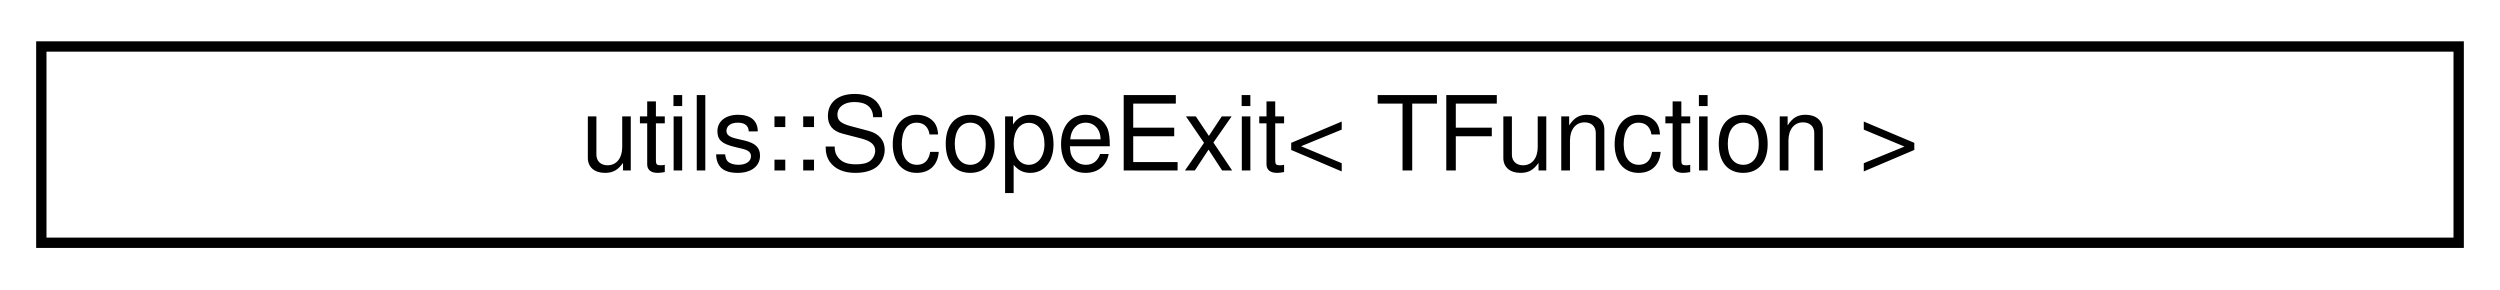
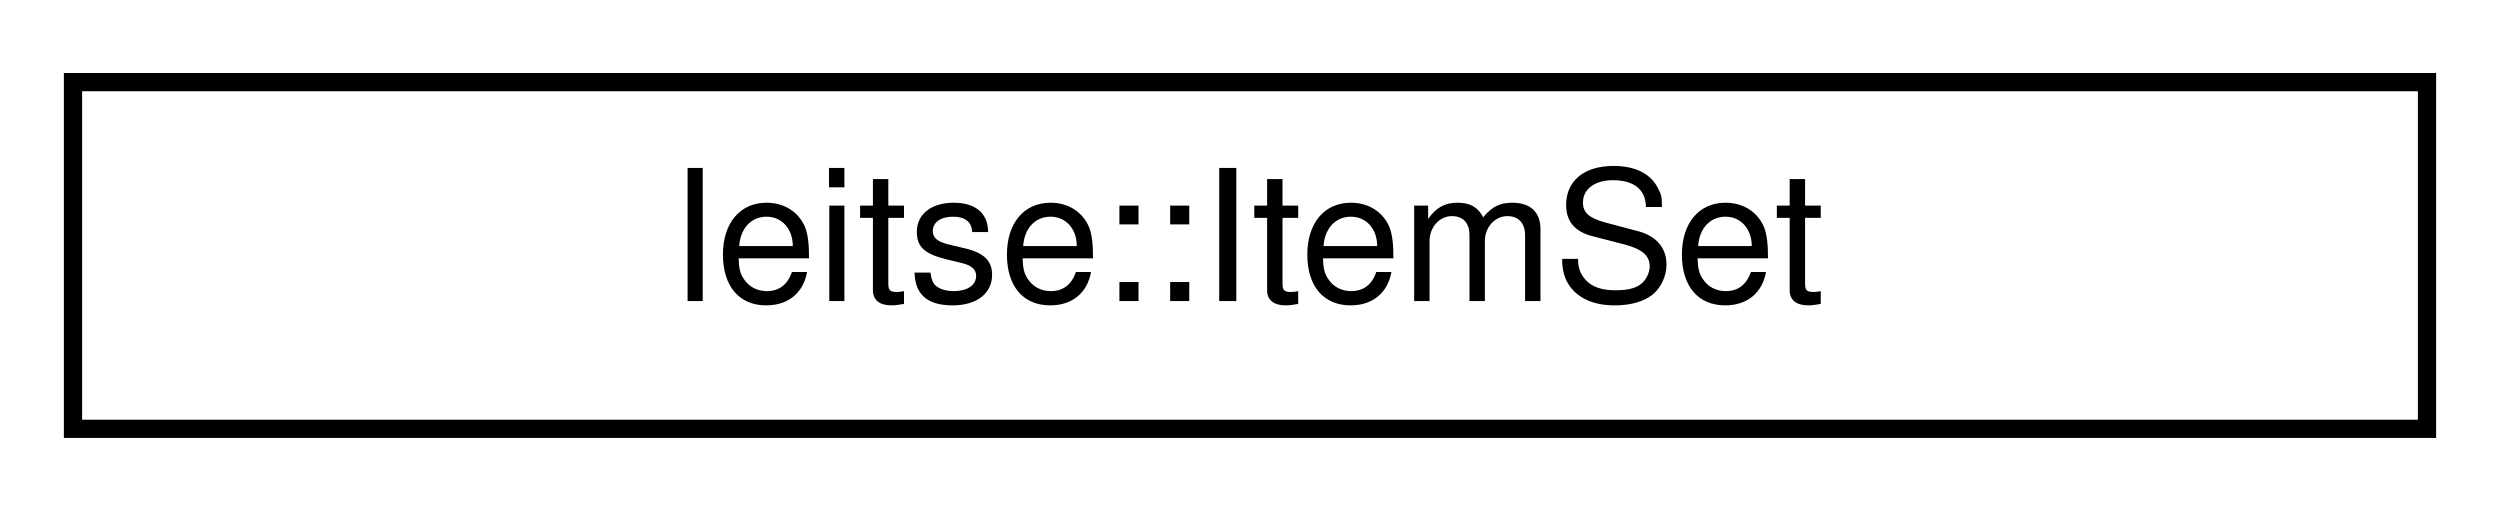
- <svg xmlns="http://www.w3.org/2000/svg" xmlns:xlink="http://www.w3.org/1999/xlink" width="242pt" height="28pt" viewBox="0.00 0.00 242.00 28.00">
+ <svg xmlns="http://www.w3.org/2000/svg" xmlns:xlink="http://www.w3.org/1999/xlink" width="137pt" height="28pt" viewBox="0.00 0.00 137.00 28.00">
  <g id="graph0" class="graph" transform="scale(1 1) rotate(0) translate(4 24)">
    <g id="node1" class="node">
      <g id="a_node1">
-         <a xlink:href="structutils_1_1_scope_exit.html" target="_top" xlink:title=" ">
-           <polygon fill="none" stroke="#000000" points="0,-.5 0,-19.5 234,-19.5 234,-.5 0,-.5" />
-           <text text-anchor="middle" x="117" y="-7.5" font-family="Helvetica,sans-Serif" font-size="10.00" fill="#000000">utils::ScopeExit&lt; TFunction &gt;</text>
+         <a xlink:href="structleitse_1_1_item_set.html" target="_top" xlink:title=" ">
+           <polygon fill="none" stroke="#000000" points="0,-.5 0,-19.5 129,-19.5 129,-.5 0,-.5" />
+           <text text-anchor="middle" x="64.5" y="-7.5" font-family="Helvetica,sans-Serif" font-size="10.00" fill="#000000">leitse::ItemSet</text>
        </a>
      </g>
    </g>
  </g>
</svg>
